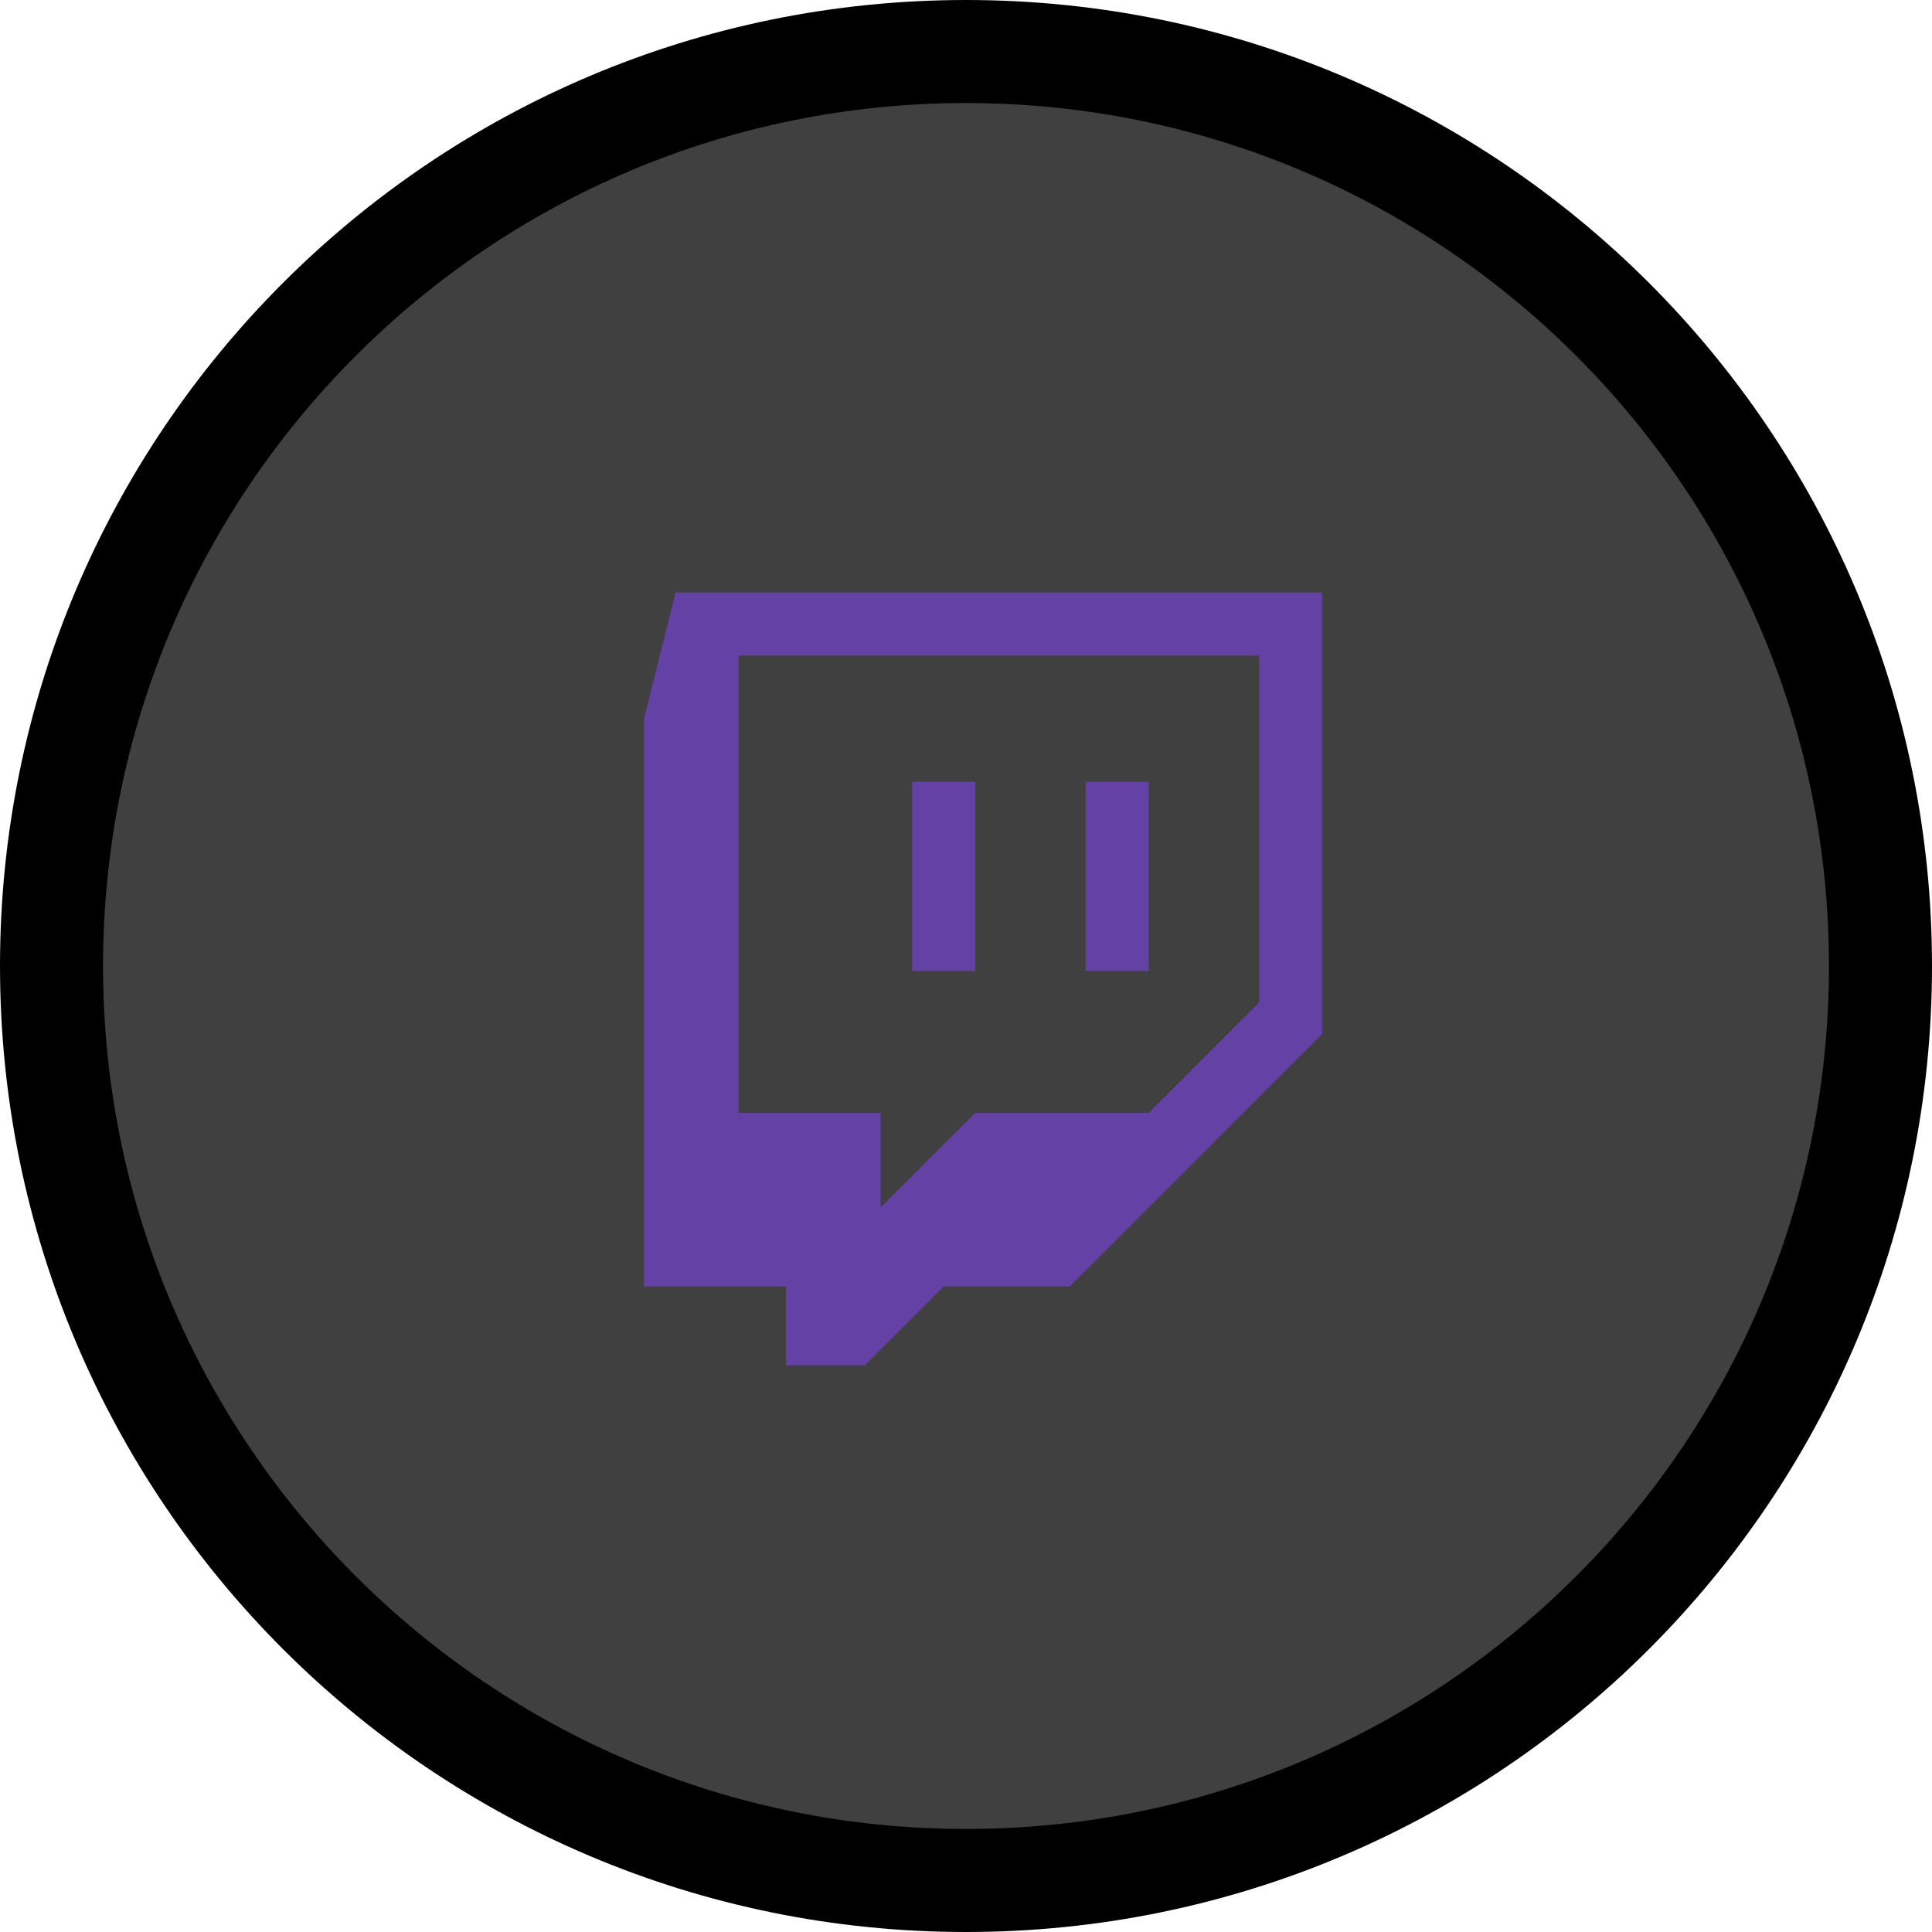
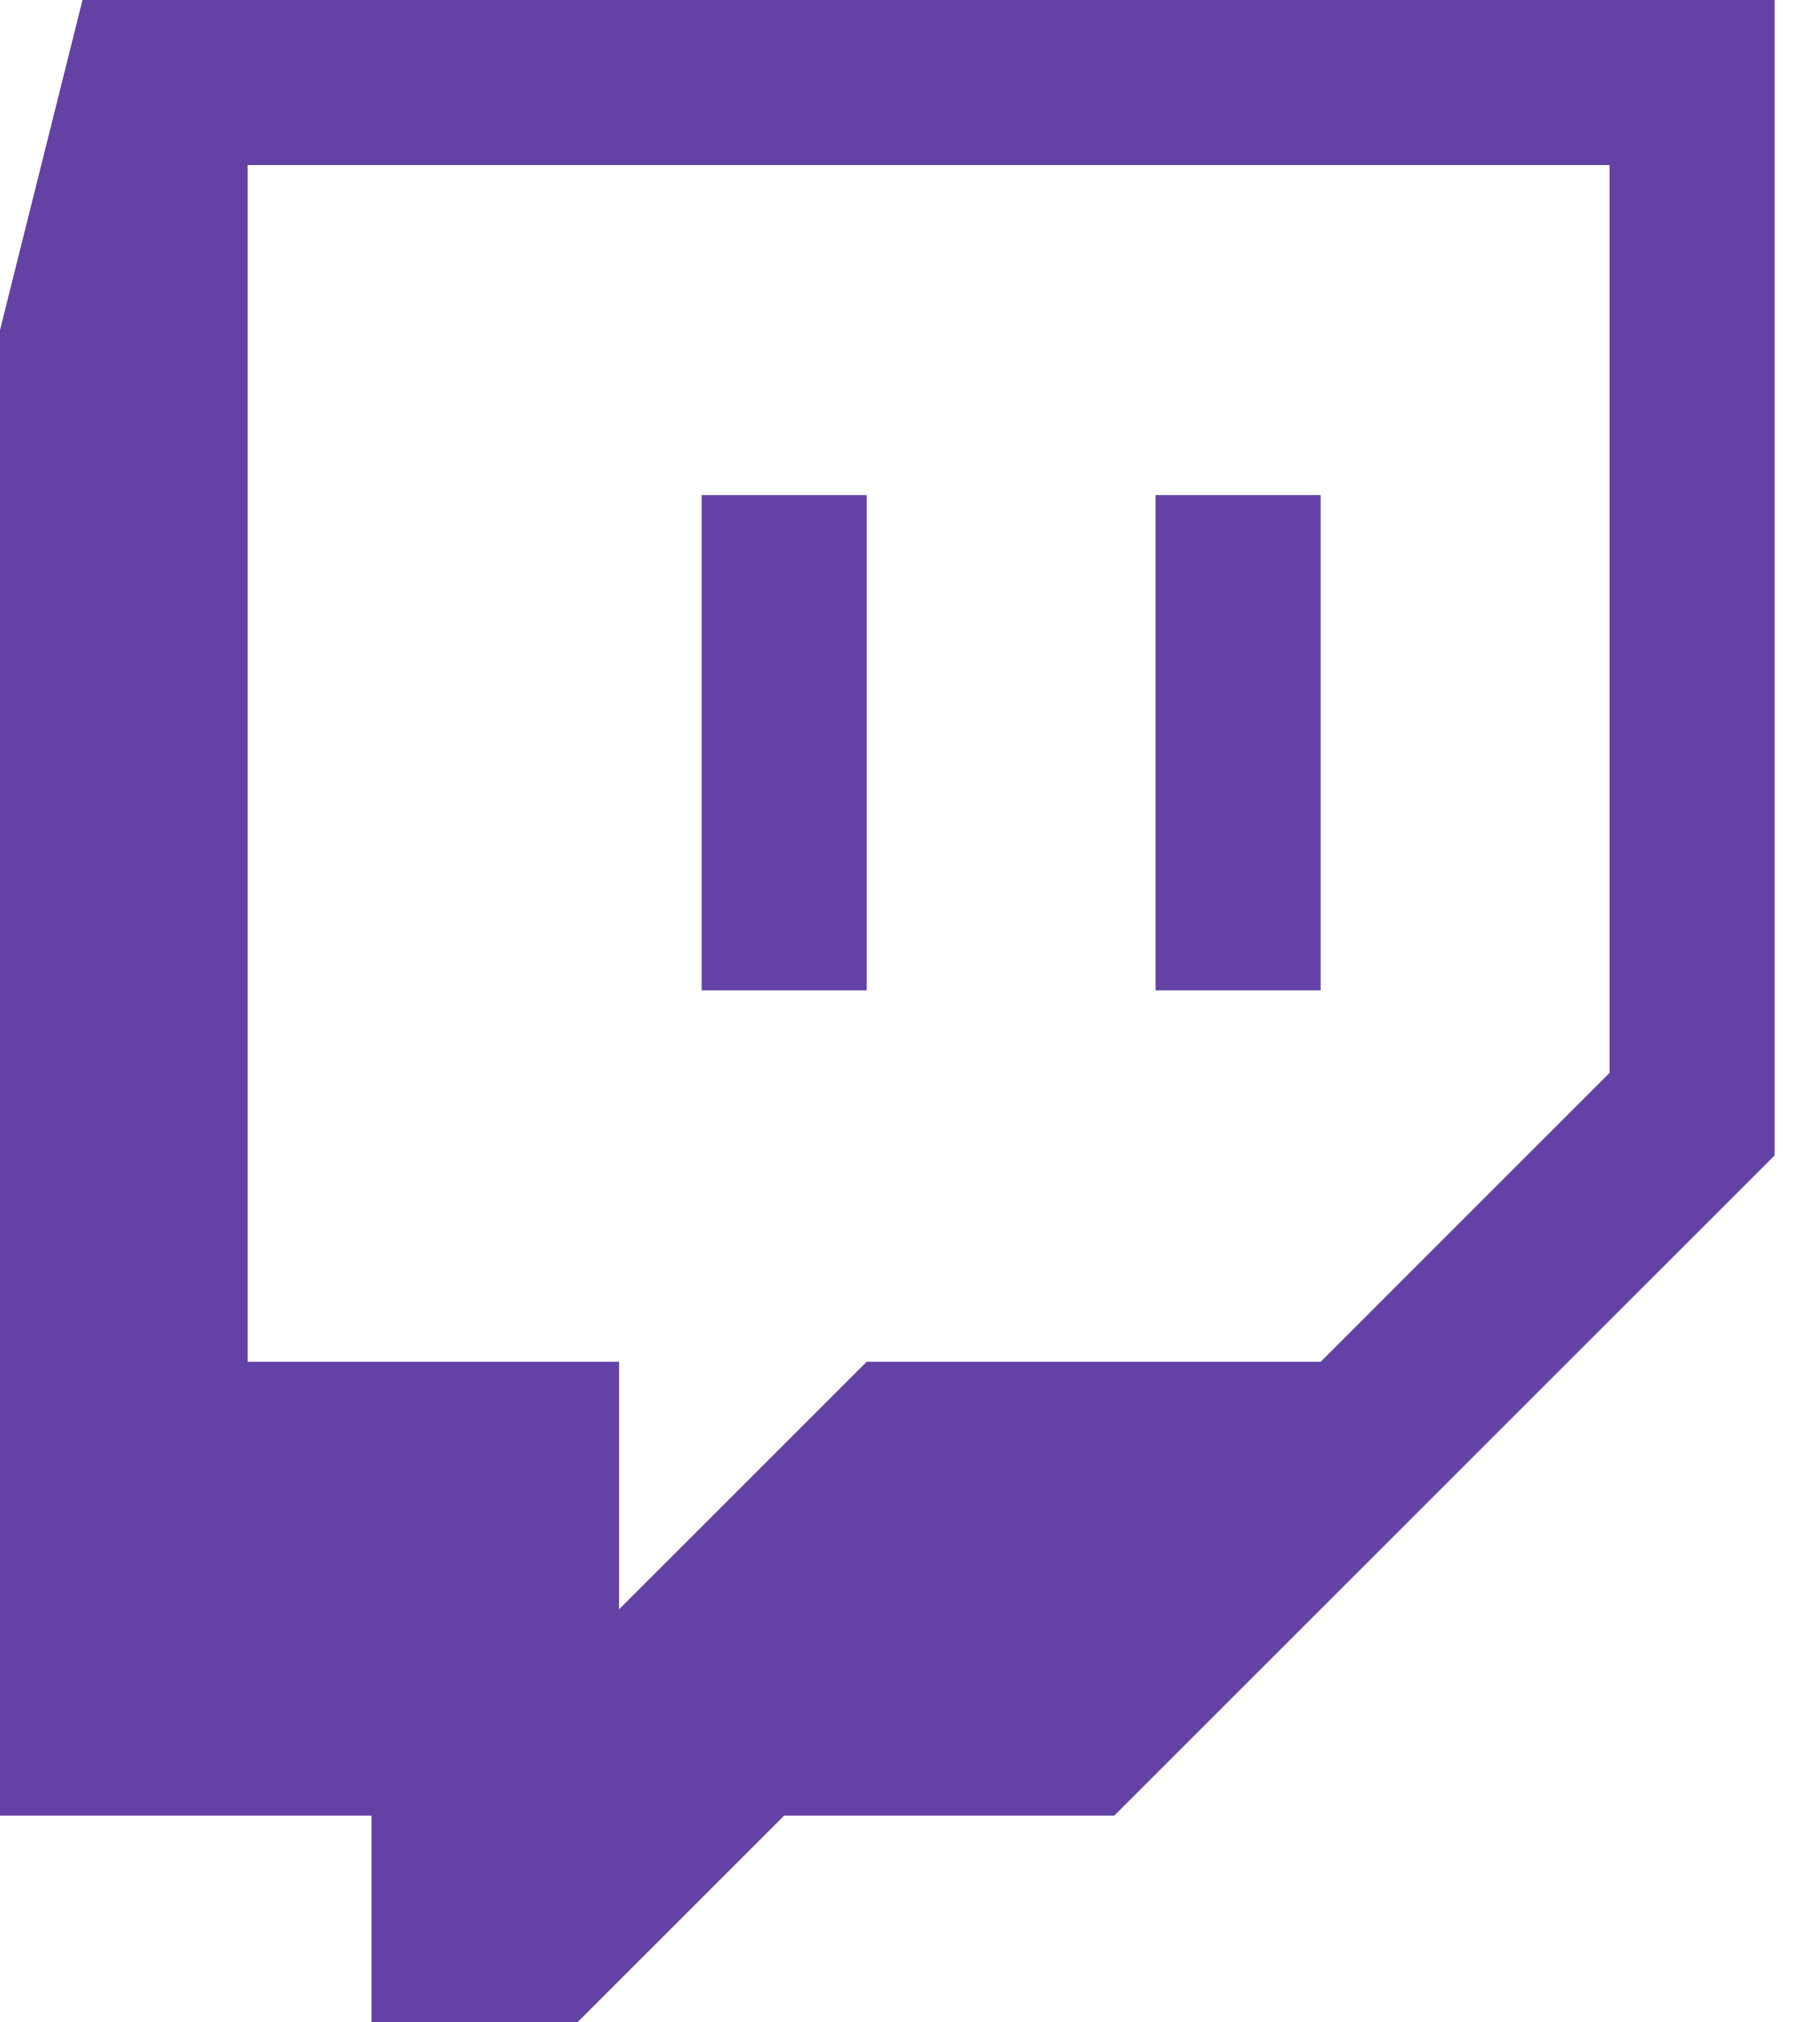
- <svg xmlns="http://www.w3.org/2000/svg" width="75" height="75" viewBox="0 0 75 75" fill="none">
-   <circle cx="37.5" cy="37.5" r="35.5" fill="black" fill-opacity="0.75" stroke="black" stroke-width="4" />
-   <path fill-rule="evenodd" clip-rule="evenodd" d="M48.879 38.917L44.592 43.204H37.858L34.184 46.877V43.204H28.674V25.449H48.879V38.917ZM26.224 23L25 27.898V49.938H30.511V53H33.571L36.633 49.938H41.531L51.326 40.144V23H26.224Z" fill="#6441A5" />
-   <path fill-rule="evenodd" clip-rule="evenodd" d="M35.409 37.694H37.858V30.346H35.409V37.694ZM42.143 37.694H44.592V30.346H42.143V37.694Z" fill="#6441A5" />
+ <svg xmlns="http://www.w3.org/2000/svg" width="27" height="30" viewBox="0 0 27 30" fill="none">
+   <path fill-rule="evenodd" clip-rule="evenodd" d="M23.878 15.918L19.592 20.204H12.858L9.184 23.877V20.204H3.674V2.449H23.878V15.918ZM1.224 0L0 4.898V26.938H5.511V30H8.571L11.633 26.938H16.53L26.326 17.144V0H1.224Z" fill="#6441A5" />
+   <path fill-rule="evenodd" clip-rule="evenodd" d="M10.409 14.694H12.858V7.346H10.409V14.694ZM17.143 14.694H19.592V7.346H17.143V14.694Z" fill="#6441A5" />
</svg>
